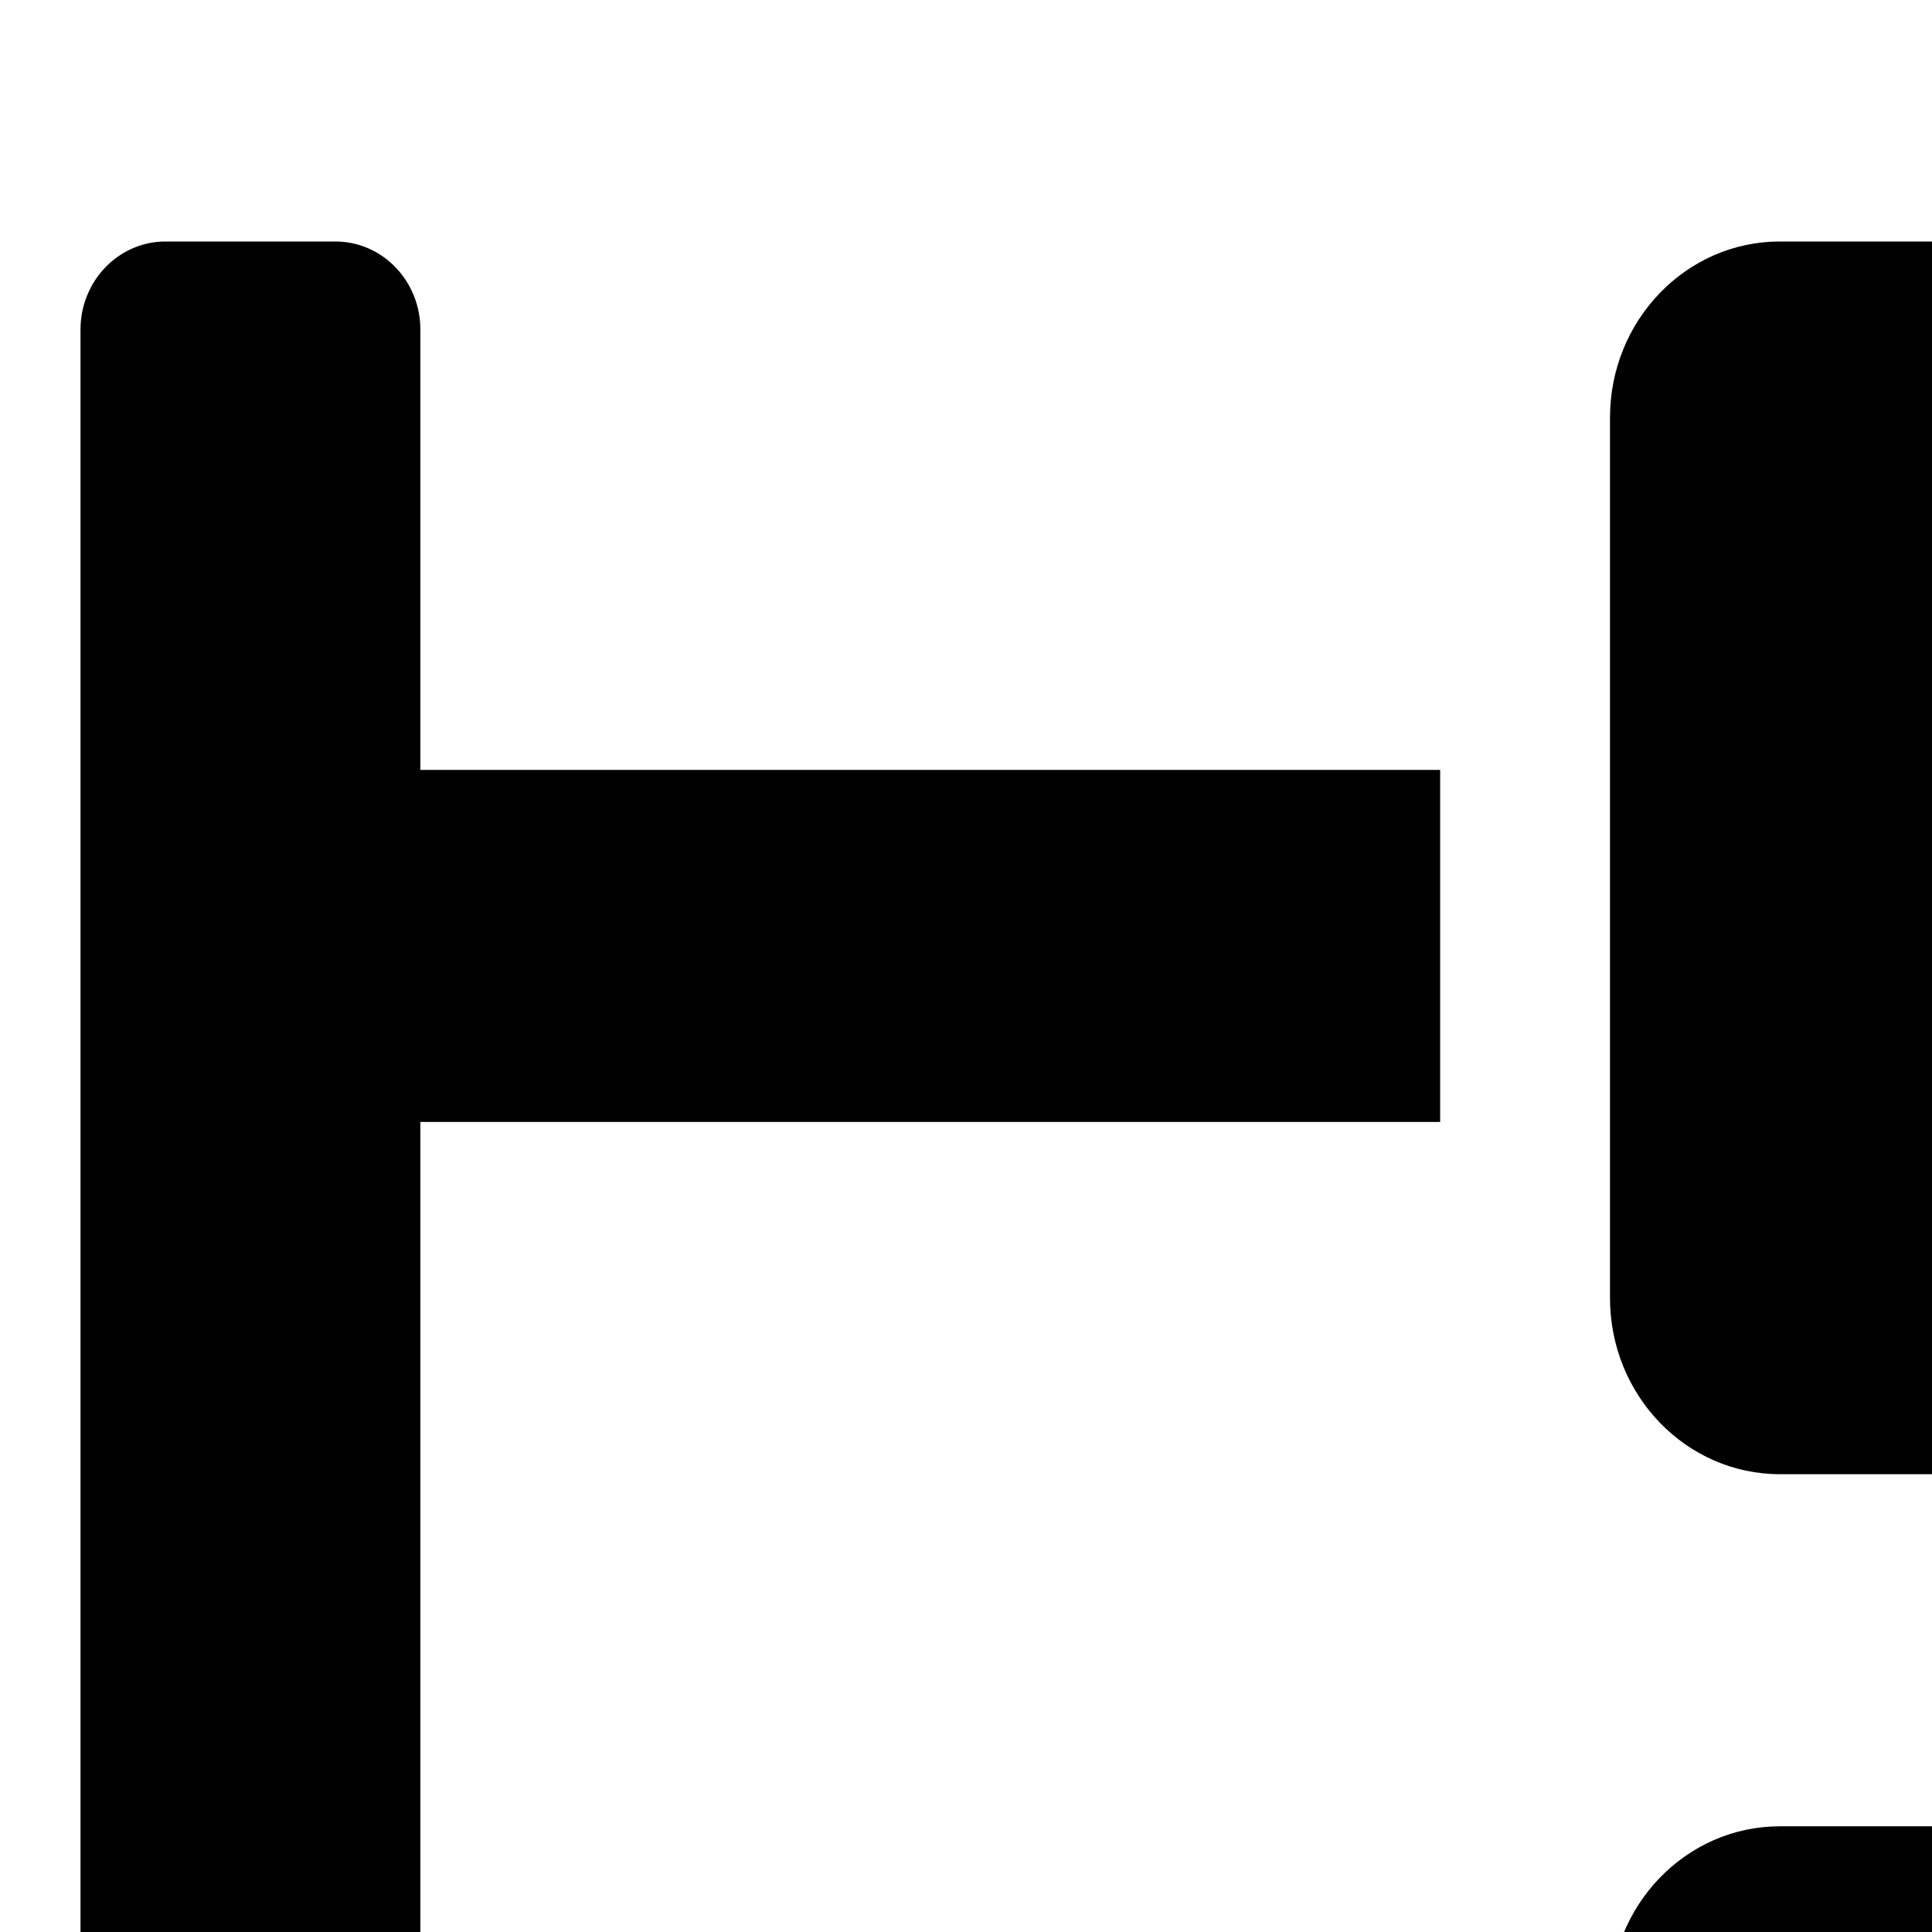
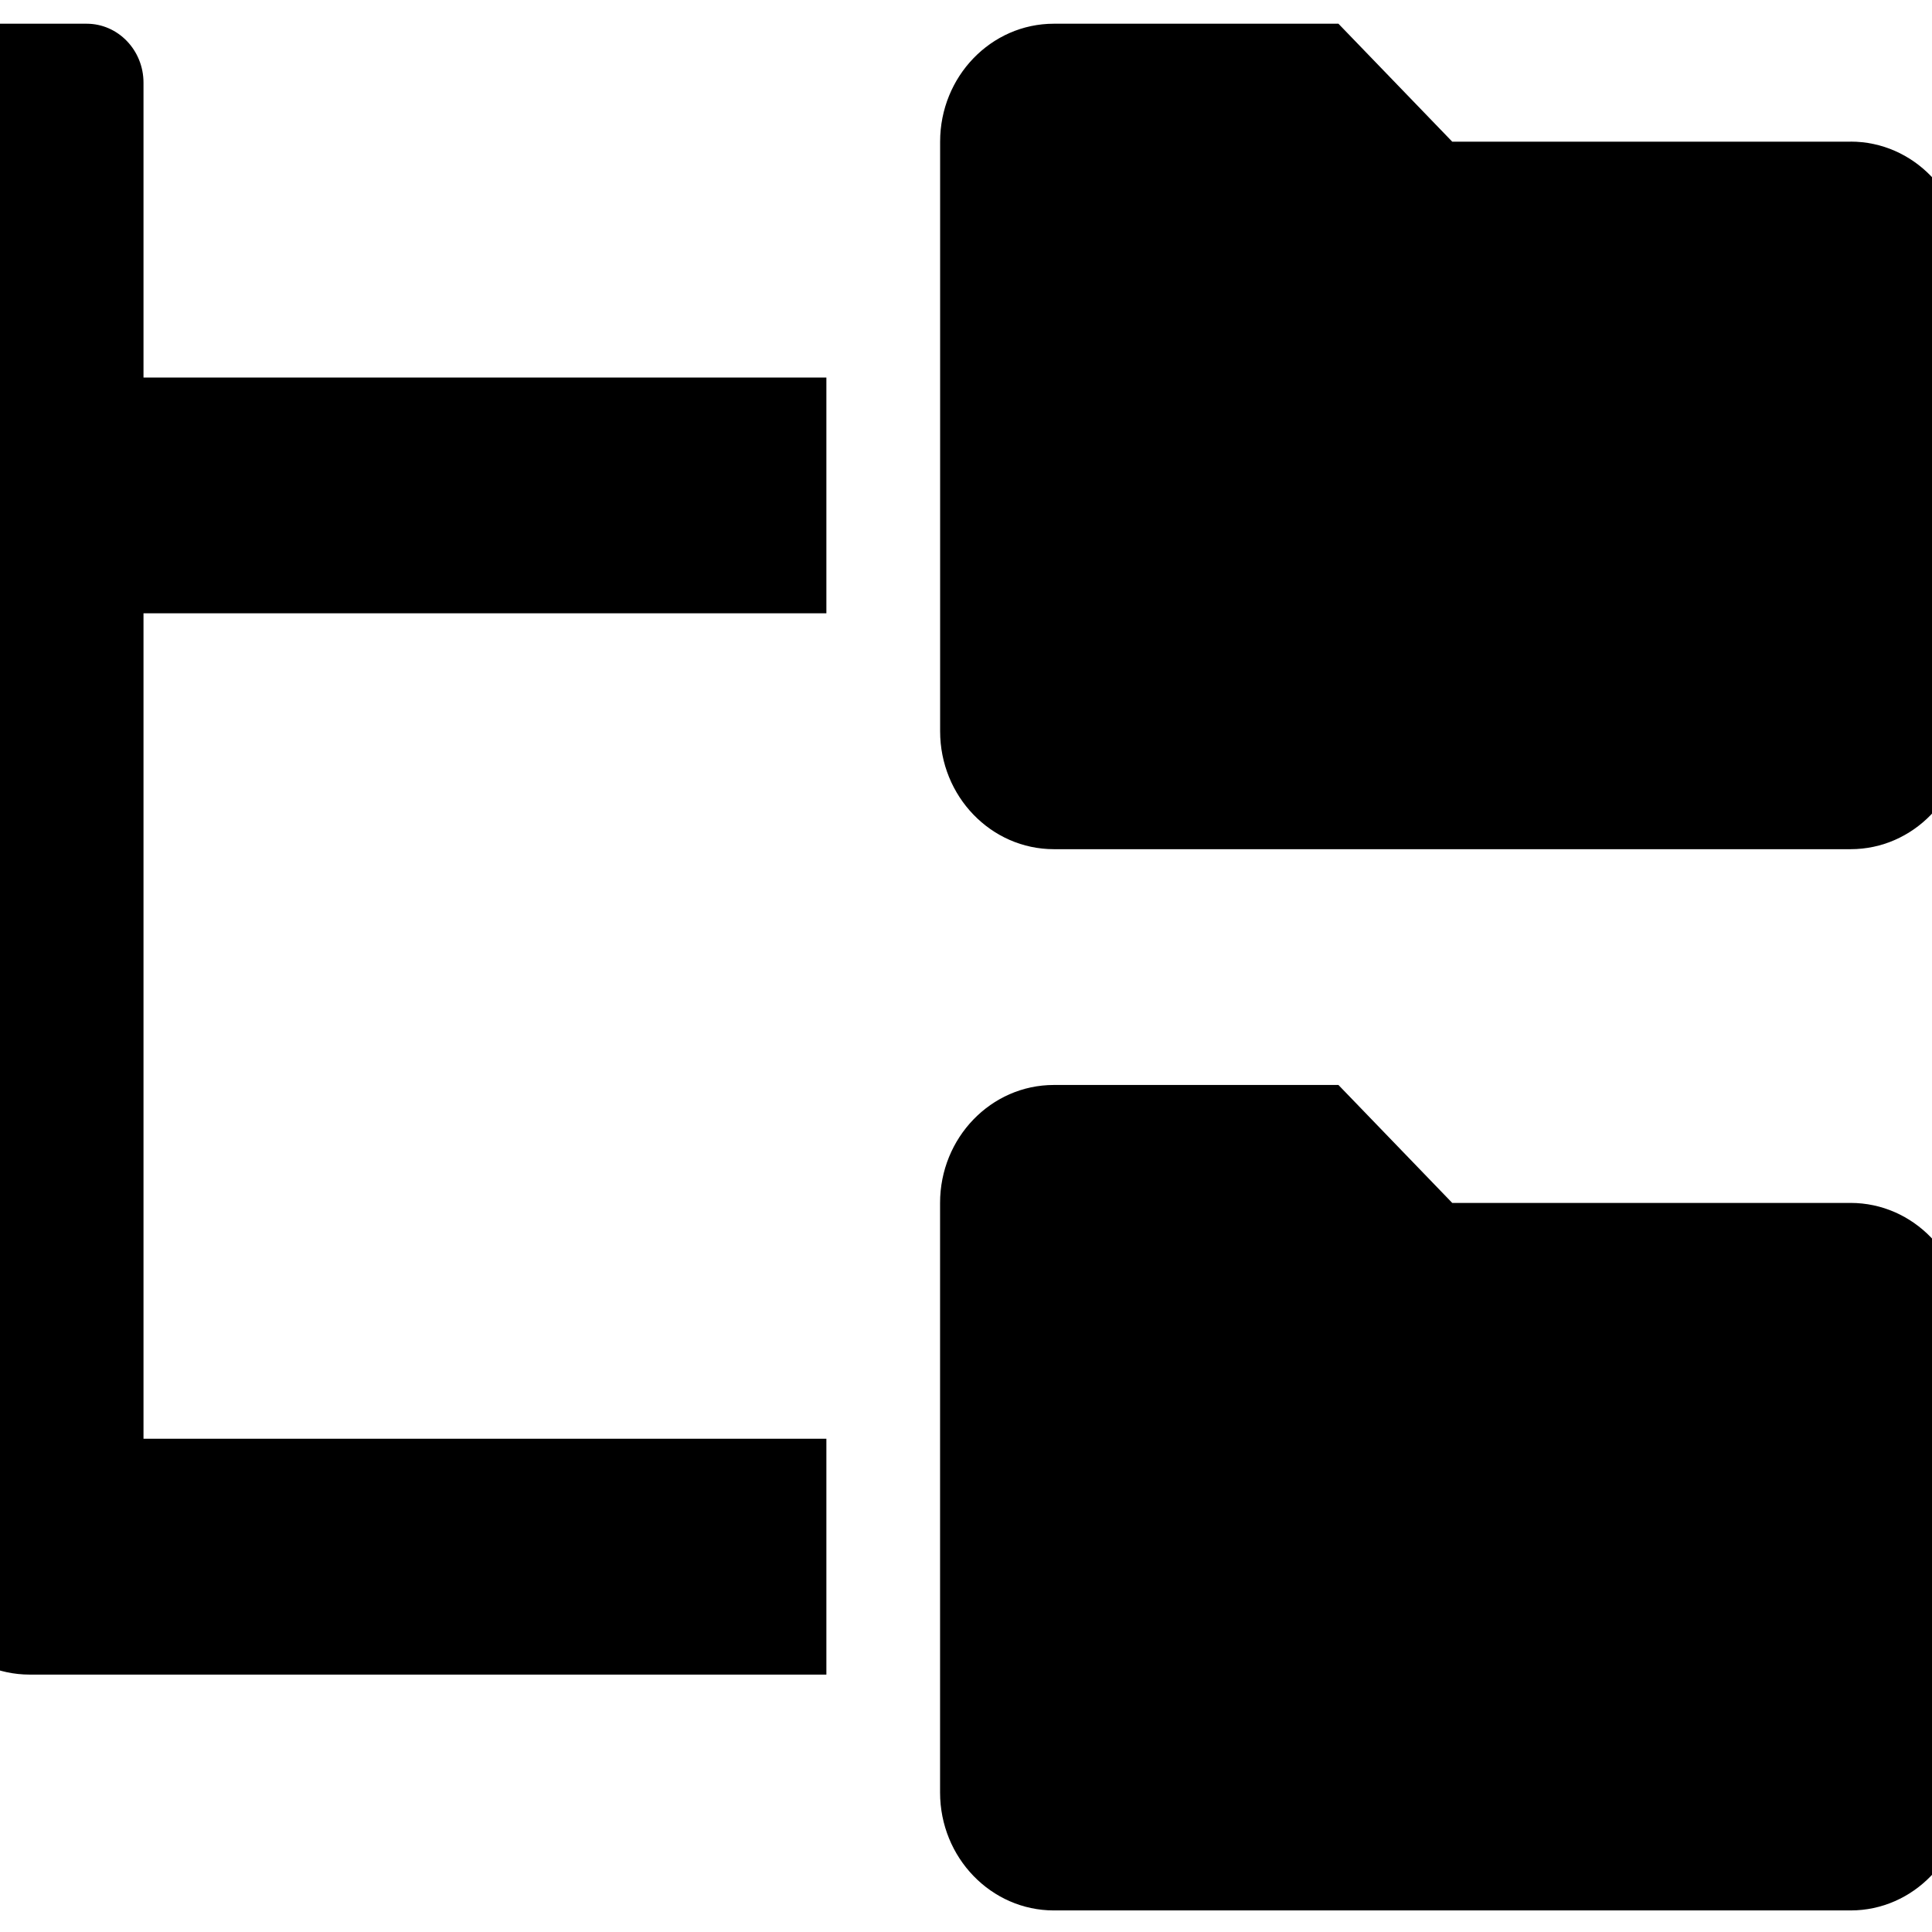
- <svg xmlns="http://www.w3.org/2000/svg" width="1em" height="1em">
-   <path d="M36.889 5.188H29.5L27.389 3H22.11C20.945 3 20 3.98 20 5.188v10.937c0 1.208.945 2.188 2.111 2.188H36.89c1.166 0 2.111-.98 2.111-2.188v-8.75c0-1.208-.945-2.188-2.111-2.188zm0 19.687H29.5l-2.111-2.188H22.11c-1.166 0-2.111.98-2.111 2.188v10.938C20 37.02 20.945 38 22.111 38H36.89C38.055 38 39 37.02 39 35.812v-8.75c0-1.208-.945-2.187-2.111-2.187zM5.222 4.094C5.222 3.49 4.75 3 4.167 3H2.056C1.473 3 1 3.49 1 4.094v27.343c0 1.209.945 2.188 2.111 2.188H17.89V29.25H5.222V13.937H17.89V9.564H5.222v-5.47z" fill="#000" fill-rule="nonzero" style="transform: scale(0.5)" />
+ <svg xmlns="http://www.w3.org/2000/svg" aria-hidden="true" fill="currentColor" height="1em" width="1em" viewBox="64 64 896 896">
+   <g style="transform: scale(25)">
+     <path d="M36.889 5.188H29.5L27.389 3H22.11C20.945 3 20 3.98 20 5.188v10.937c0 1.208.945 2.188 2.111 2.188H36.89c1.166 0 2.111-.98 2.111-2.188v-8.75c0-1.208-.945-2.188-2.111-2.188zm0 19.687H29.5l-2.111-2.188H22.11c-1.166 0-2.111.98-2.111 2.188v10.938C20 37.02 20.945 38 22.111 38H36.89C38.055 38 39 37.02 39 35.812v-8.75c0-1.208-.945-2.187-2.111-2.187zM5.222 4.094C5.222 3.49 4.75 3 4.167 3H2.056C1.473 3 1 3.49 1 4.094v27.343c0 1.209.945 2.188 2.111 2.188H17.89V29.25H5.222V13.937H17.89V9.564H5.222v-5.47z" fill-rule="nonzero" />
+   </g>
</svg>
